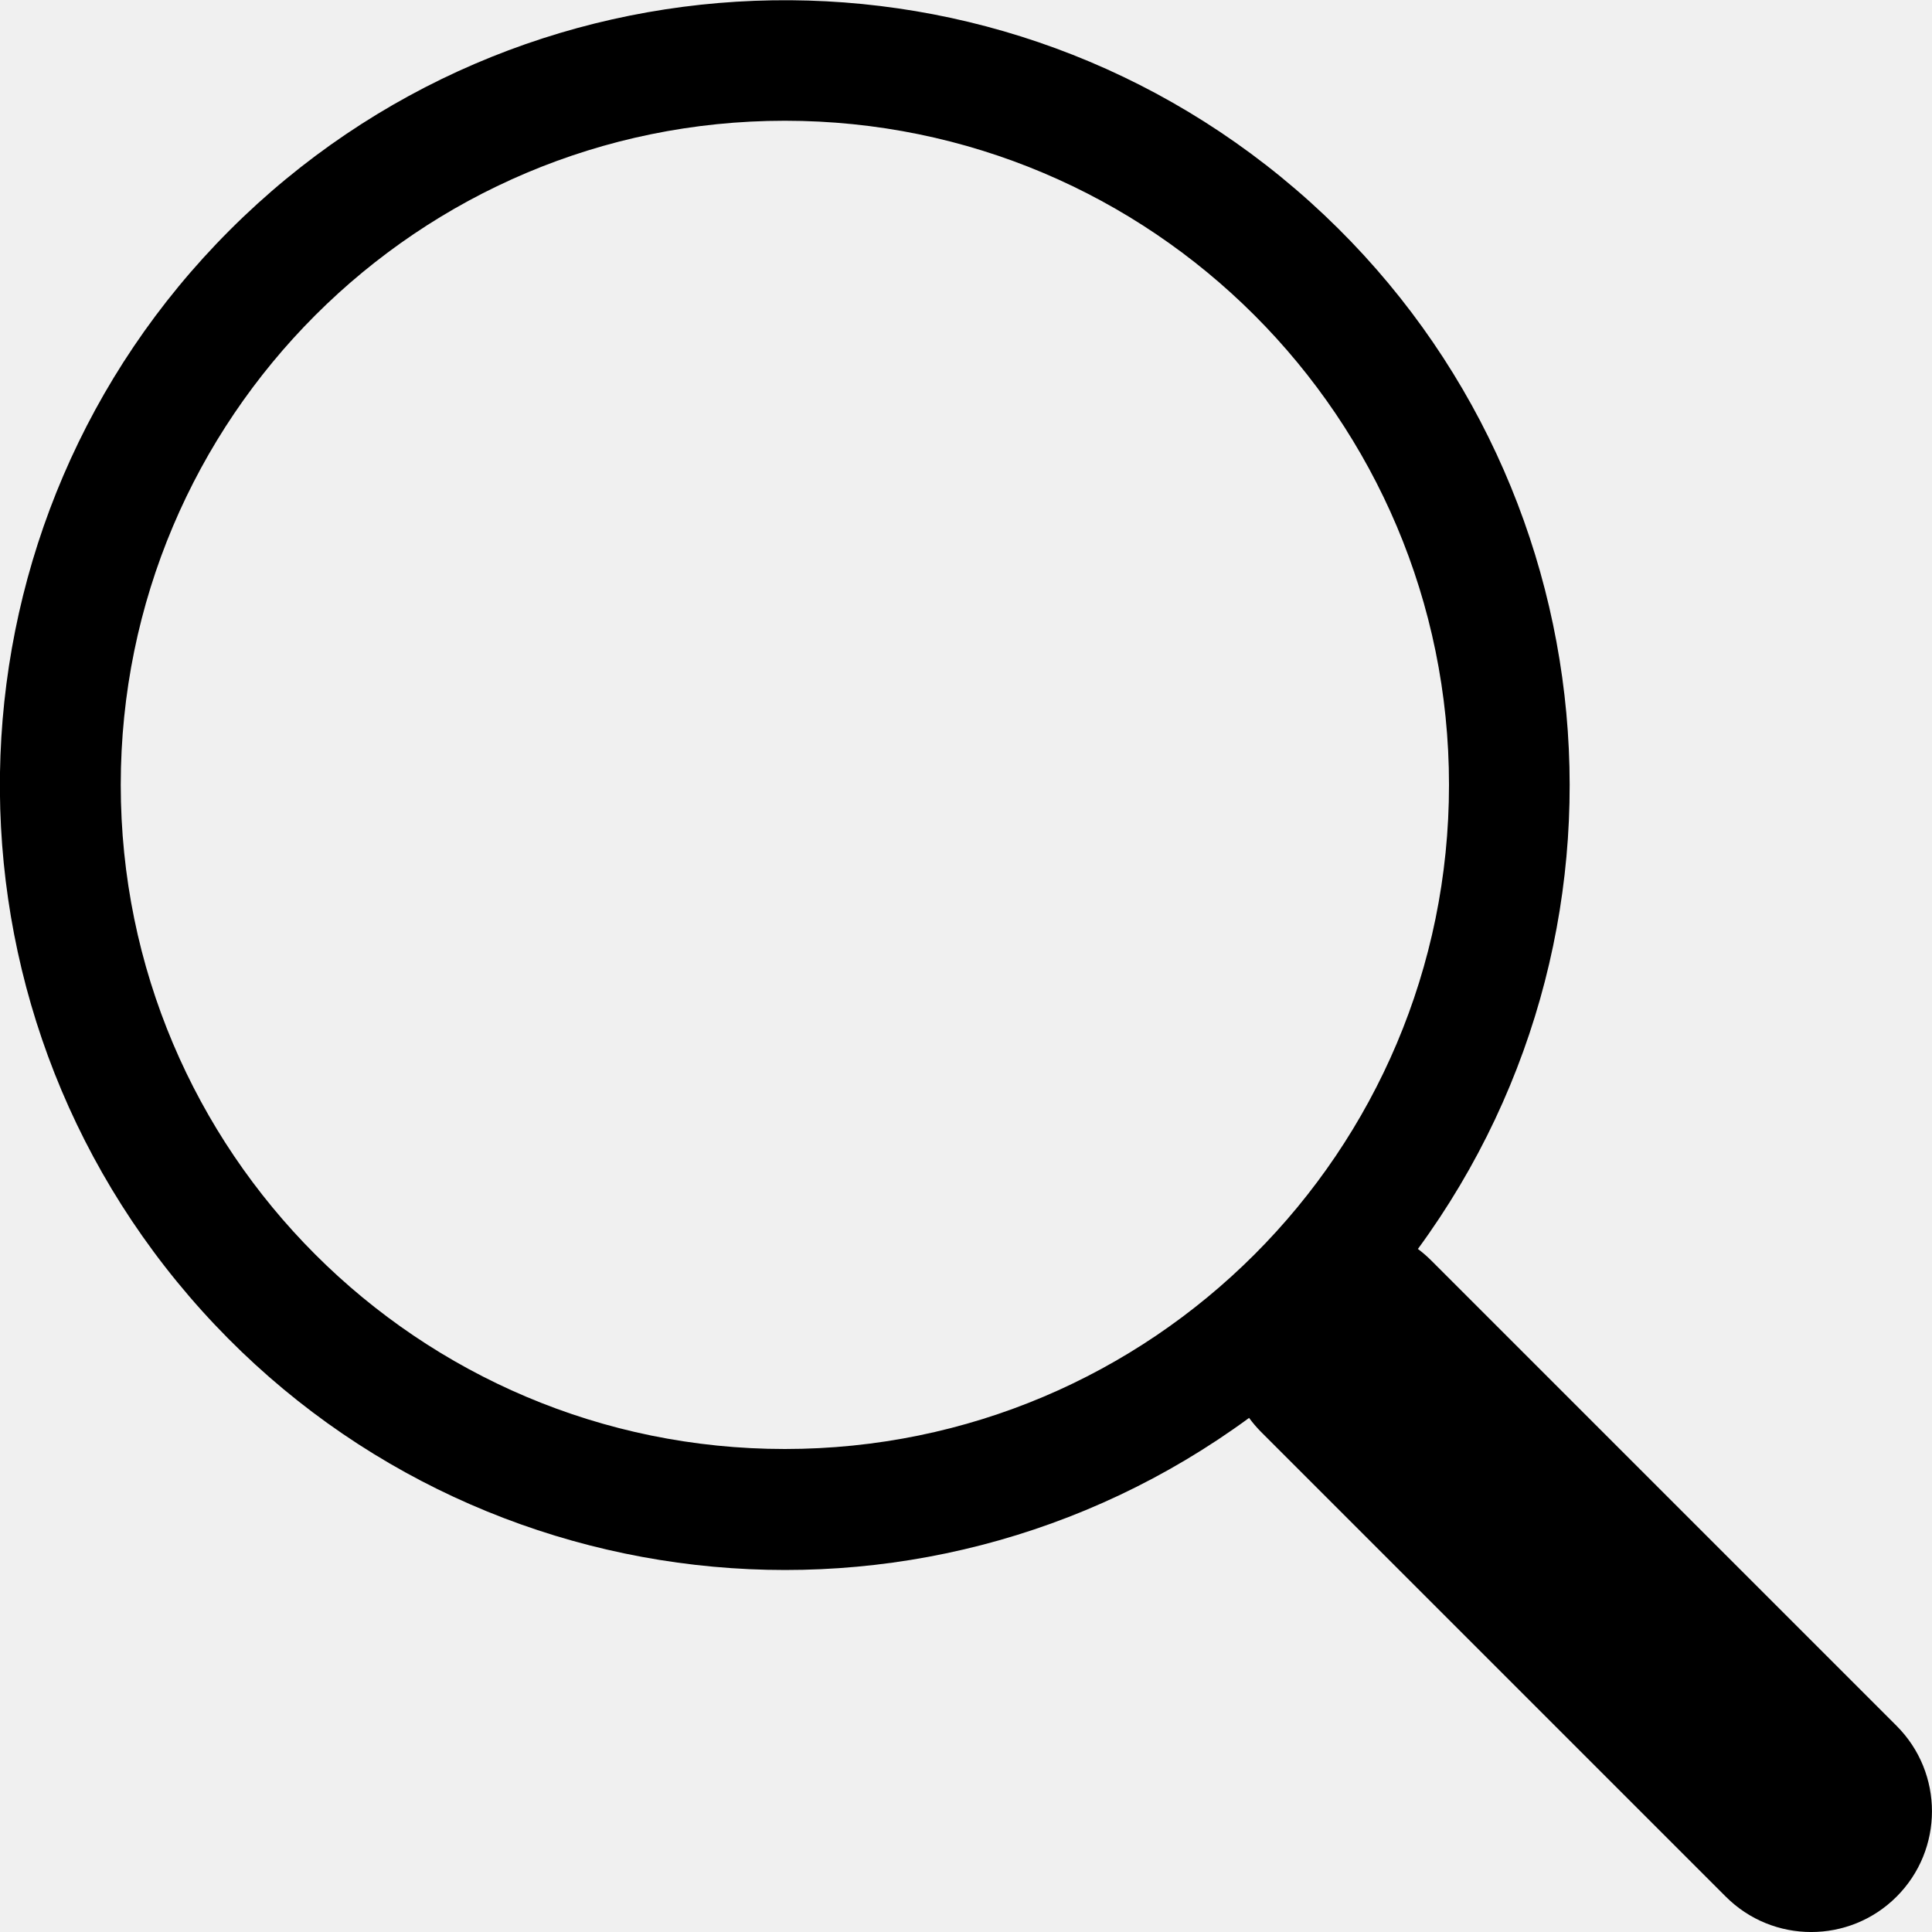
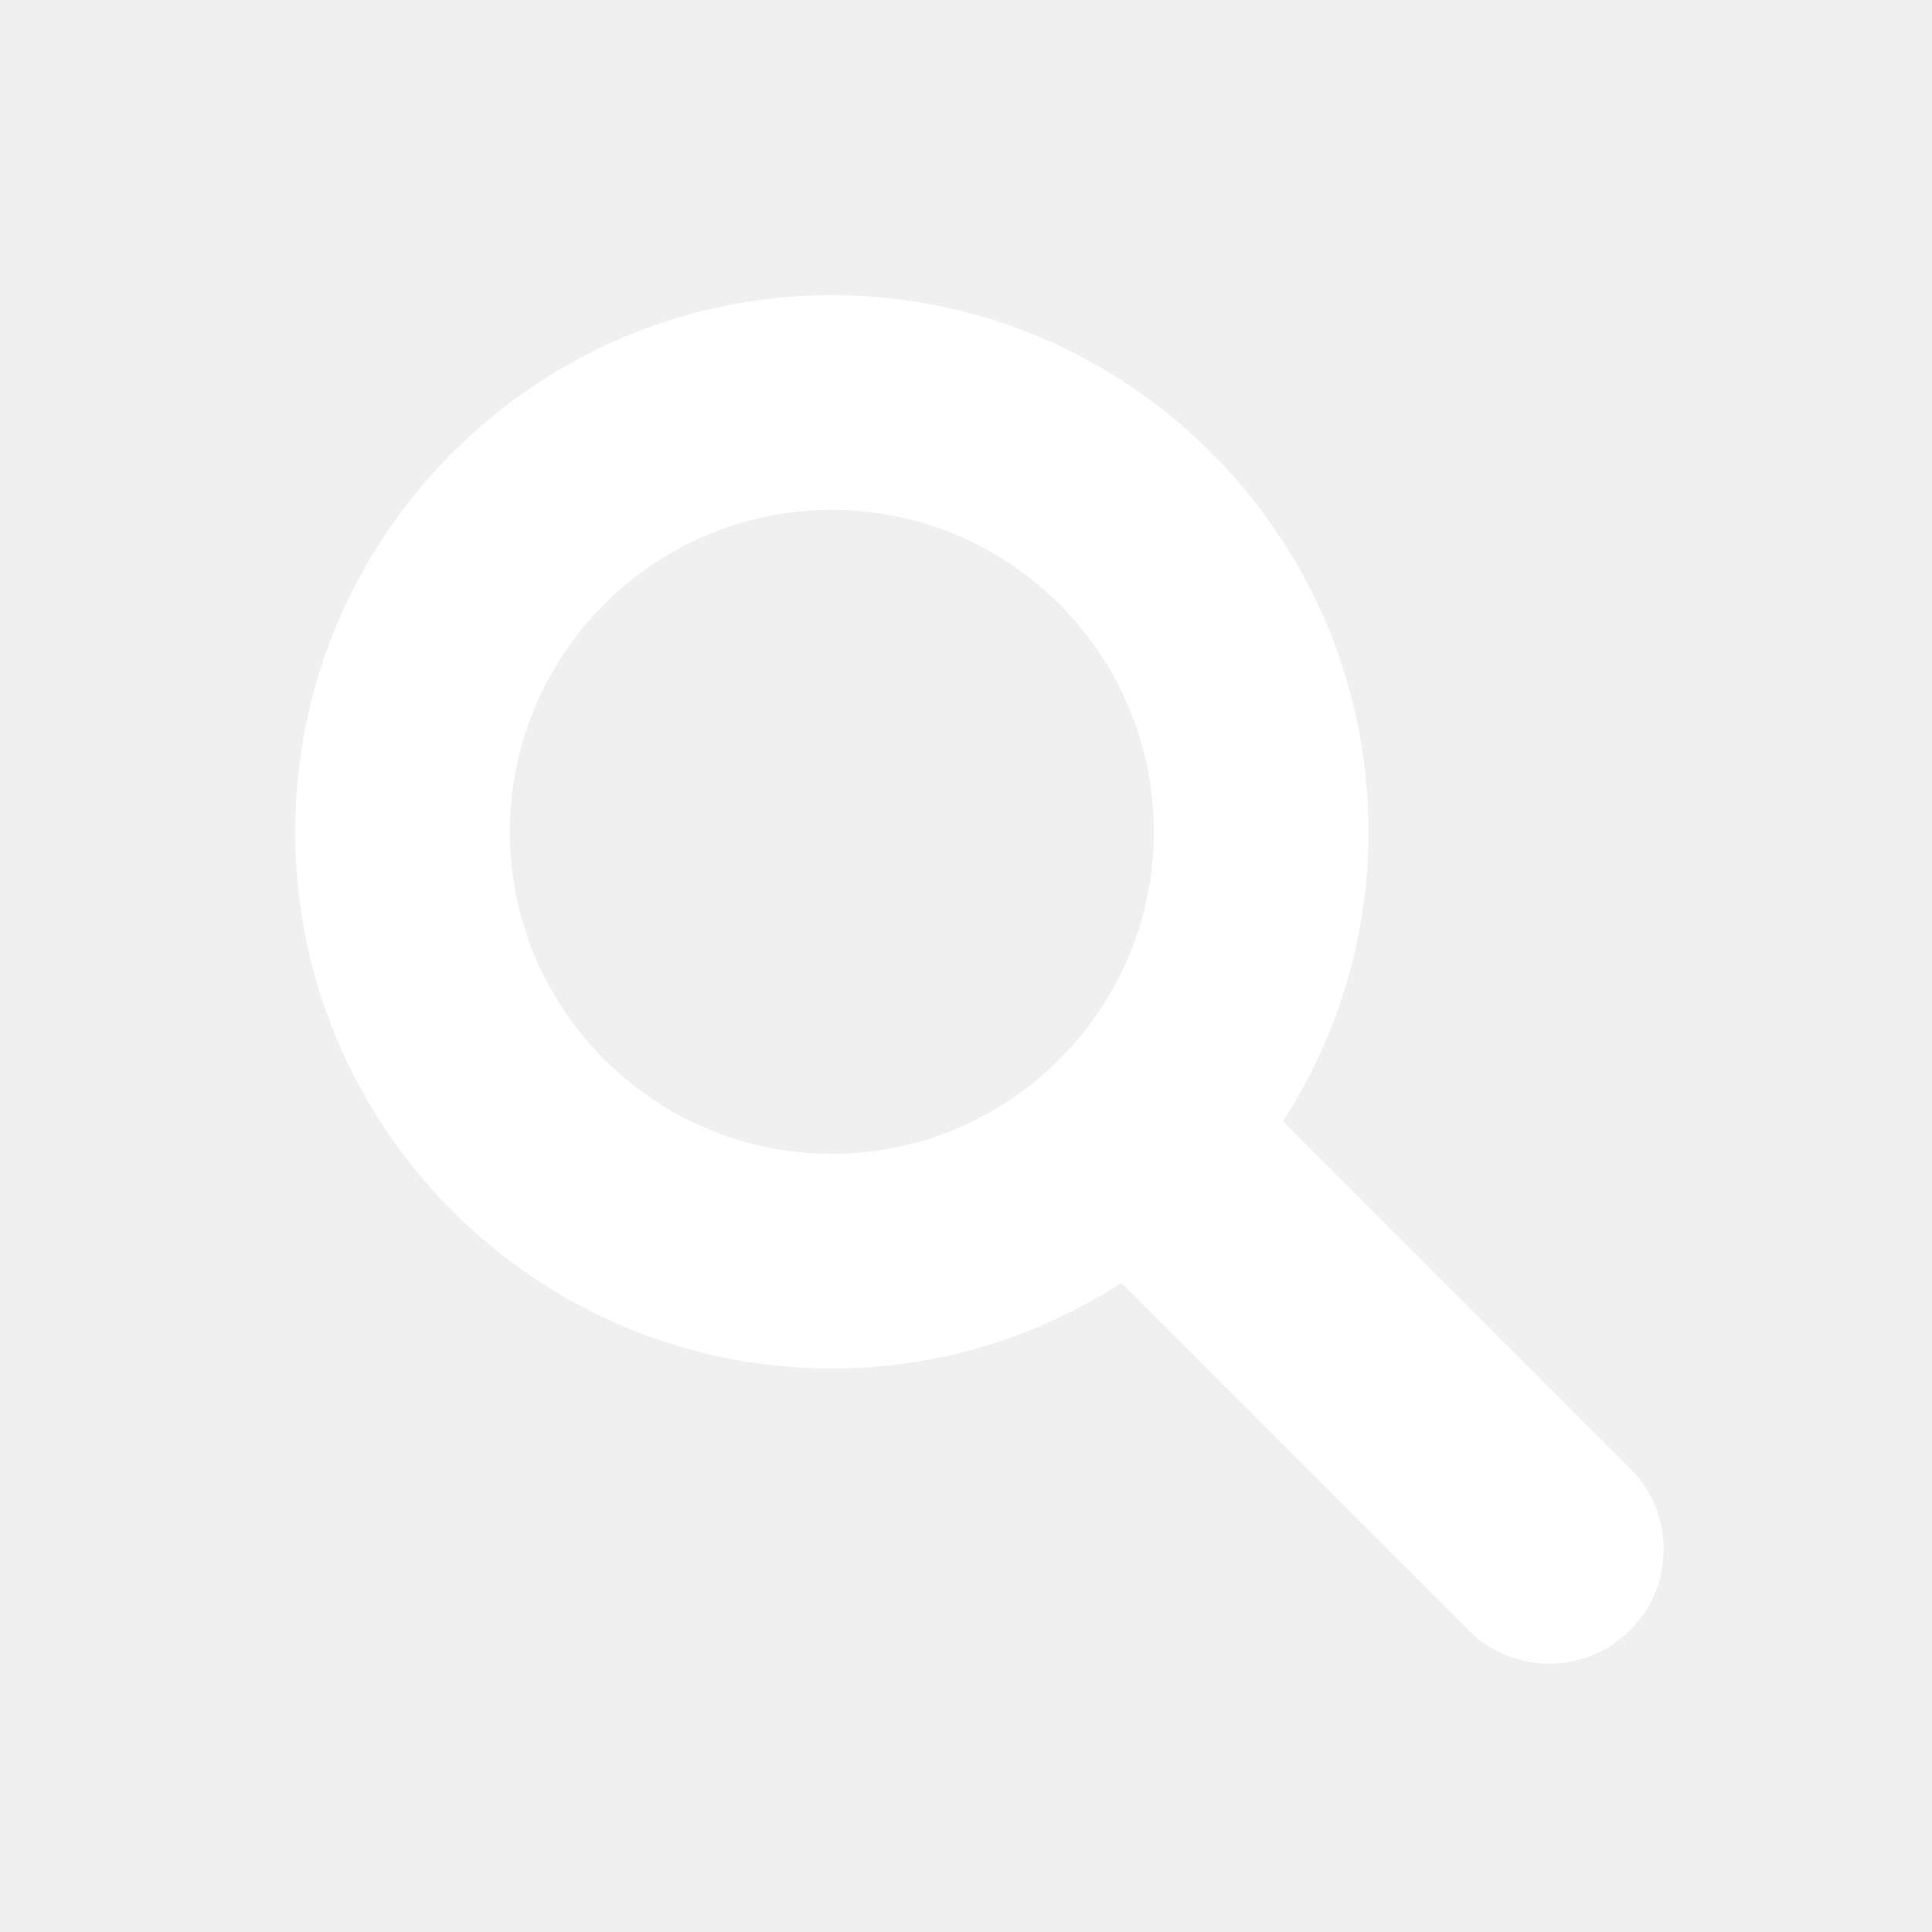
- <svg xmlns="http://www.w3.org/2000/svg" width="16" height="16" fill="currentColor" class="bi bi-search" viewBox="0 0 16 16">
-   <path d="M11.742 10.344a6.5 6.5 0 1 0-1.397 1.398h-.001q.044.06.098.115l3.85 3.85a1 1 0 0 0 1.415-1.414l-3.85-3.85a1 1 0 0 0-.115-.1zM12 6.5a5.5 5.5 0 1 1-11 0 5.5 5.5 0 0 1 11 0" />
+ <svg xmlns="http://www.w3.org/2000/svg" x="0px" y="0px" width="100" height="100" viewBox="0 0 72 72" style="fill:#FFFFFF;">
+   <path d="M 31 11 C 19.973 11 11 19.973 11 31 C 11 42.027 19.973 51 31 51 C 34.974 51 38.672 49.822 41.789 47.814 L 54.727 60.752 C 56.391 62.416 59.089 62.416 60.752 60.752 C 62.416 59.088 62.416 56.391 60.752 54.727 L 47.814 41.789 C 49.822 38.672 51 34.974 51 31 C 51 19.973 42.027 11 31 11 z M 31 19 C 37.616 19 43 24.384 43 31 C 43 37.616 37.616 43 31 43 C 24.384 43 19 37.616 19 31 C 19 24.384 24.384 19 31 19 z" />
</svg>
